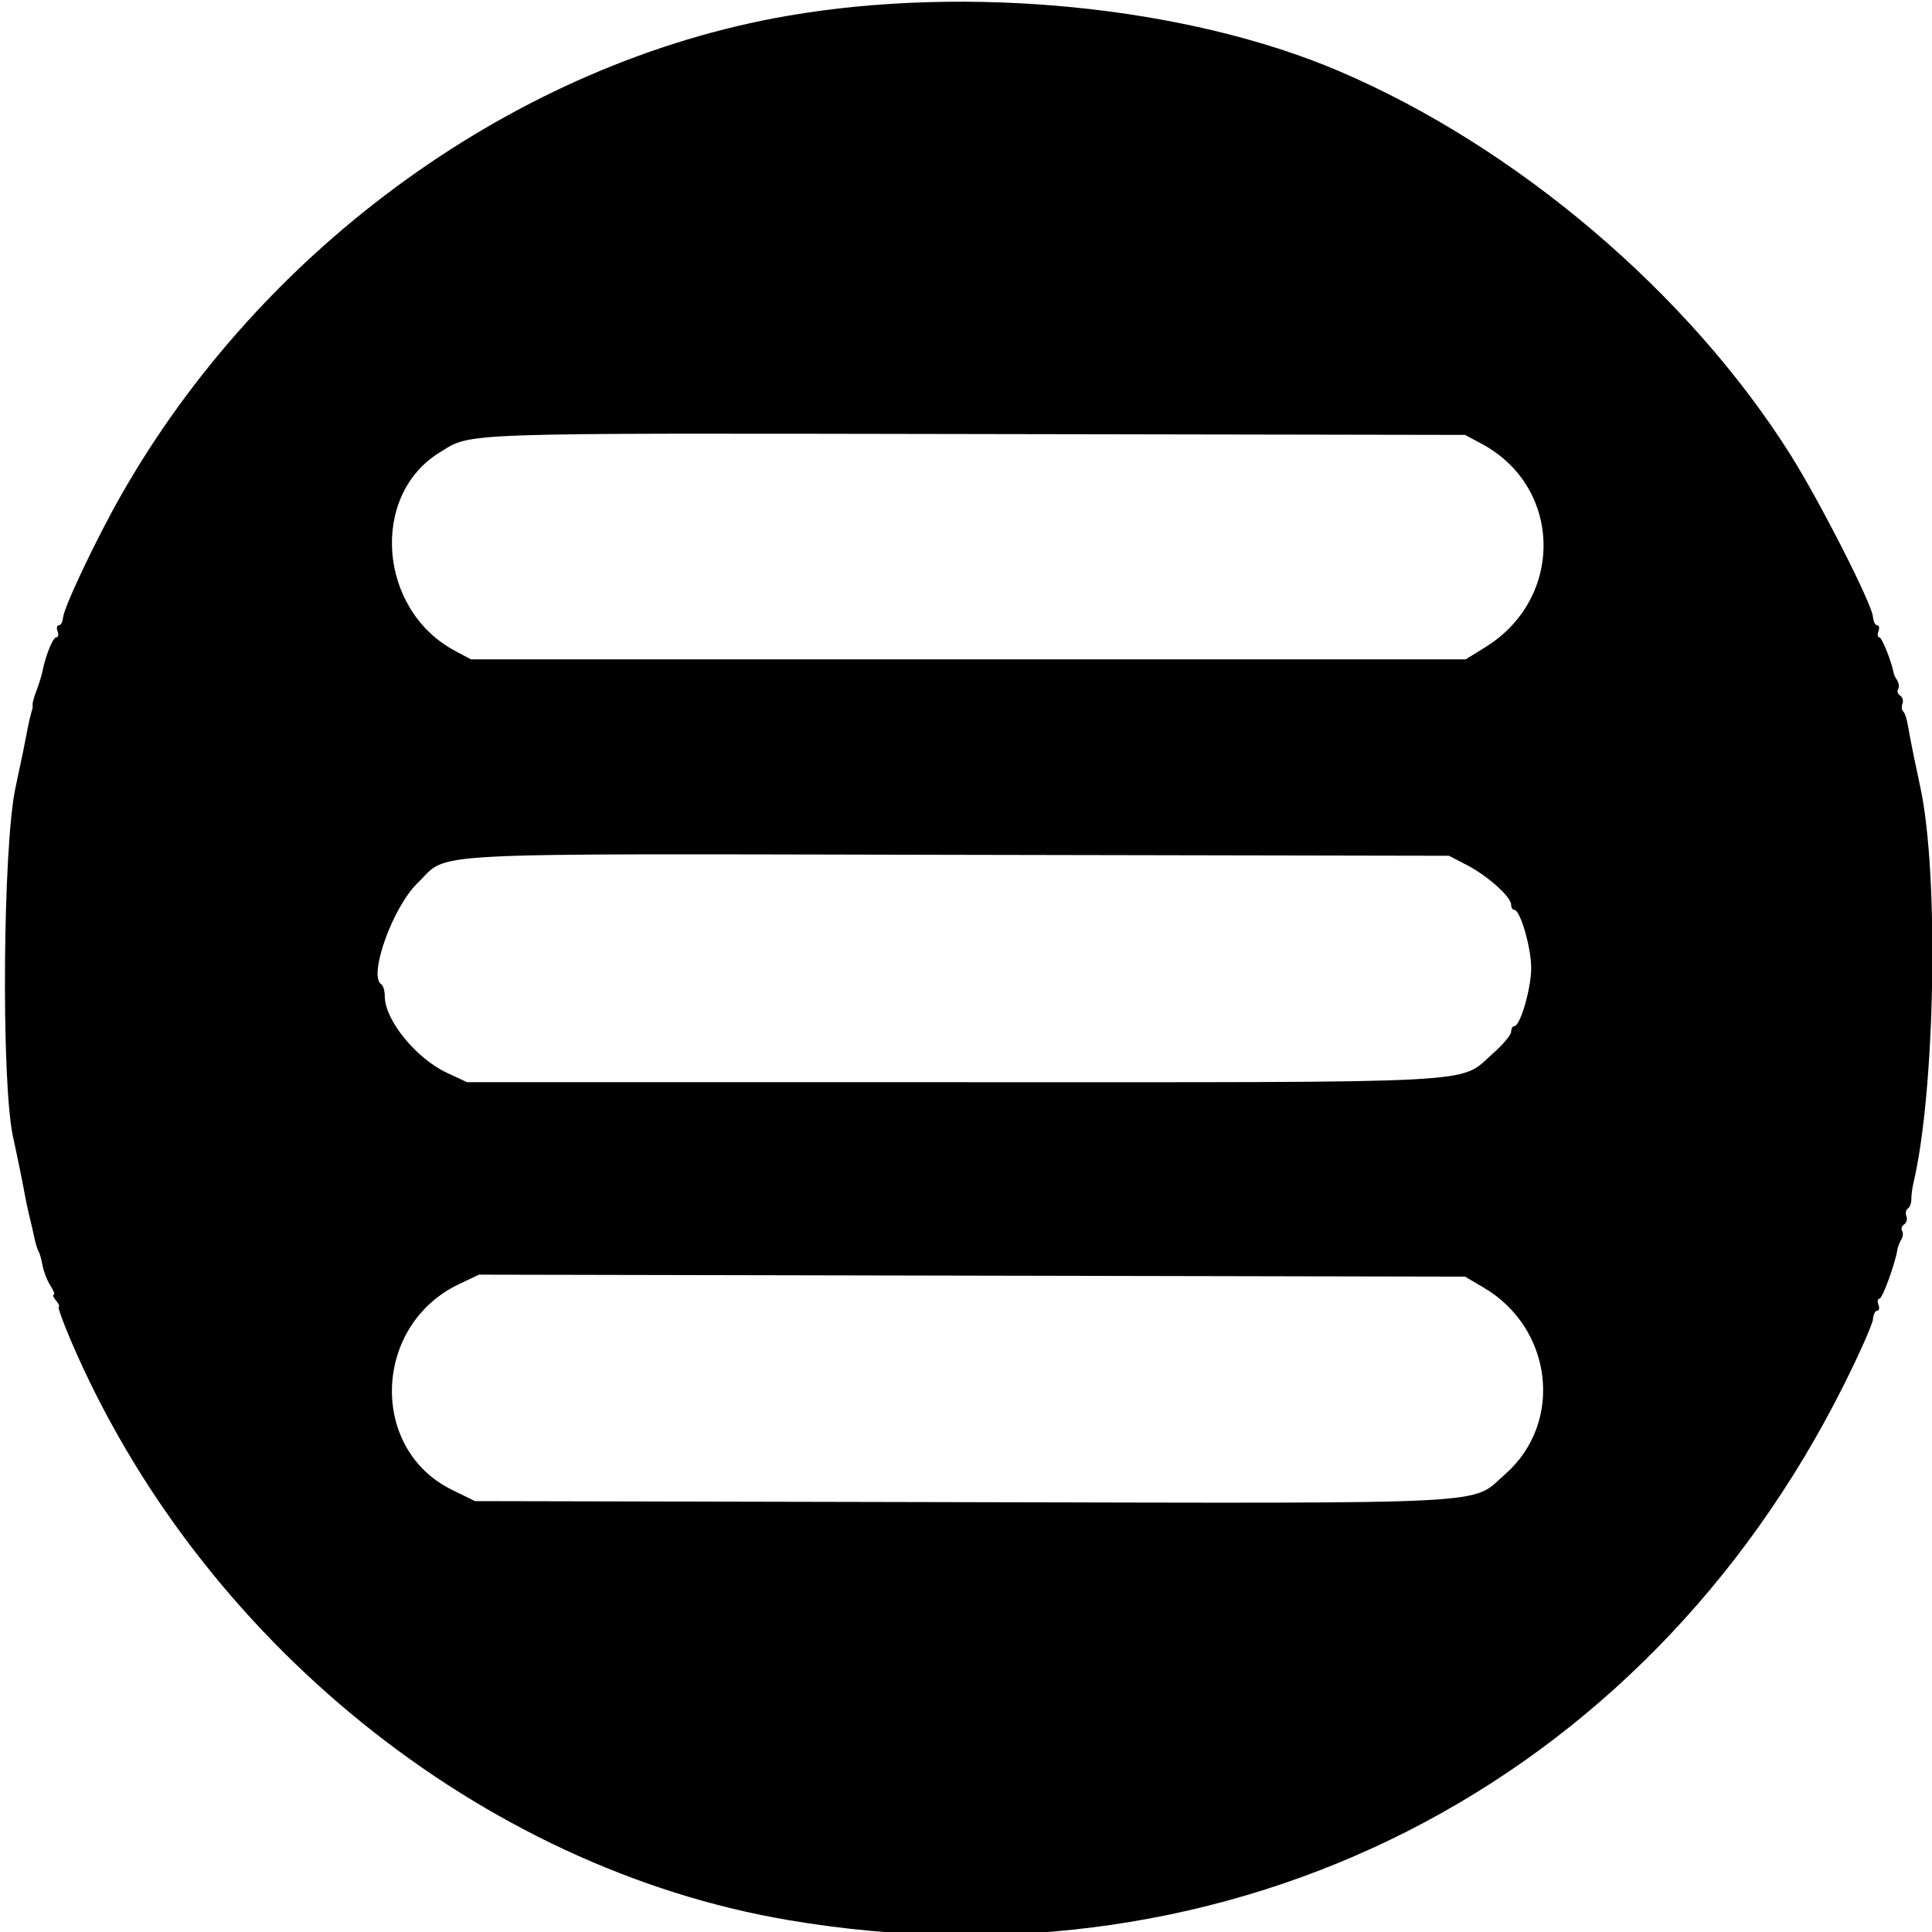
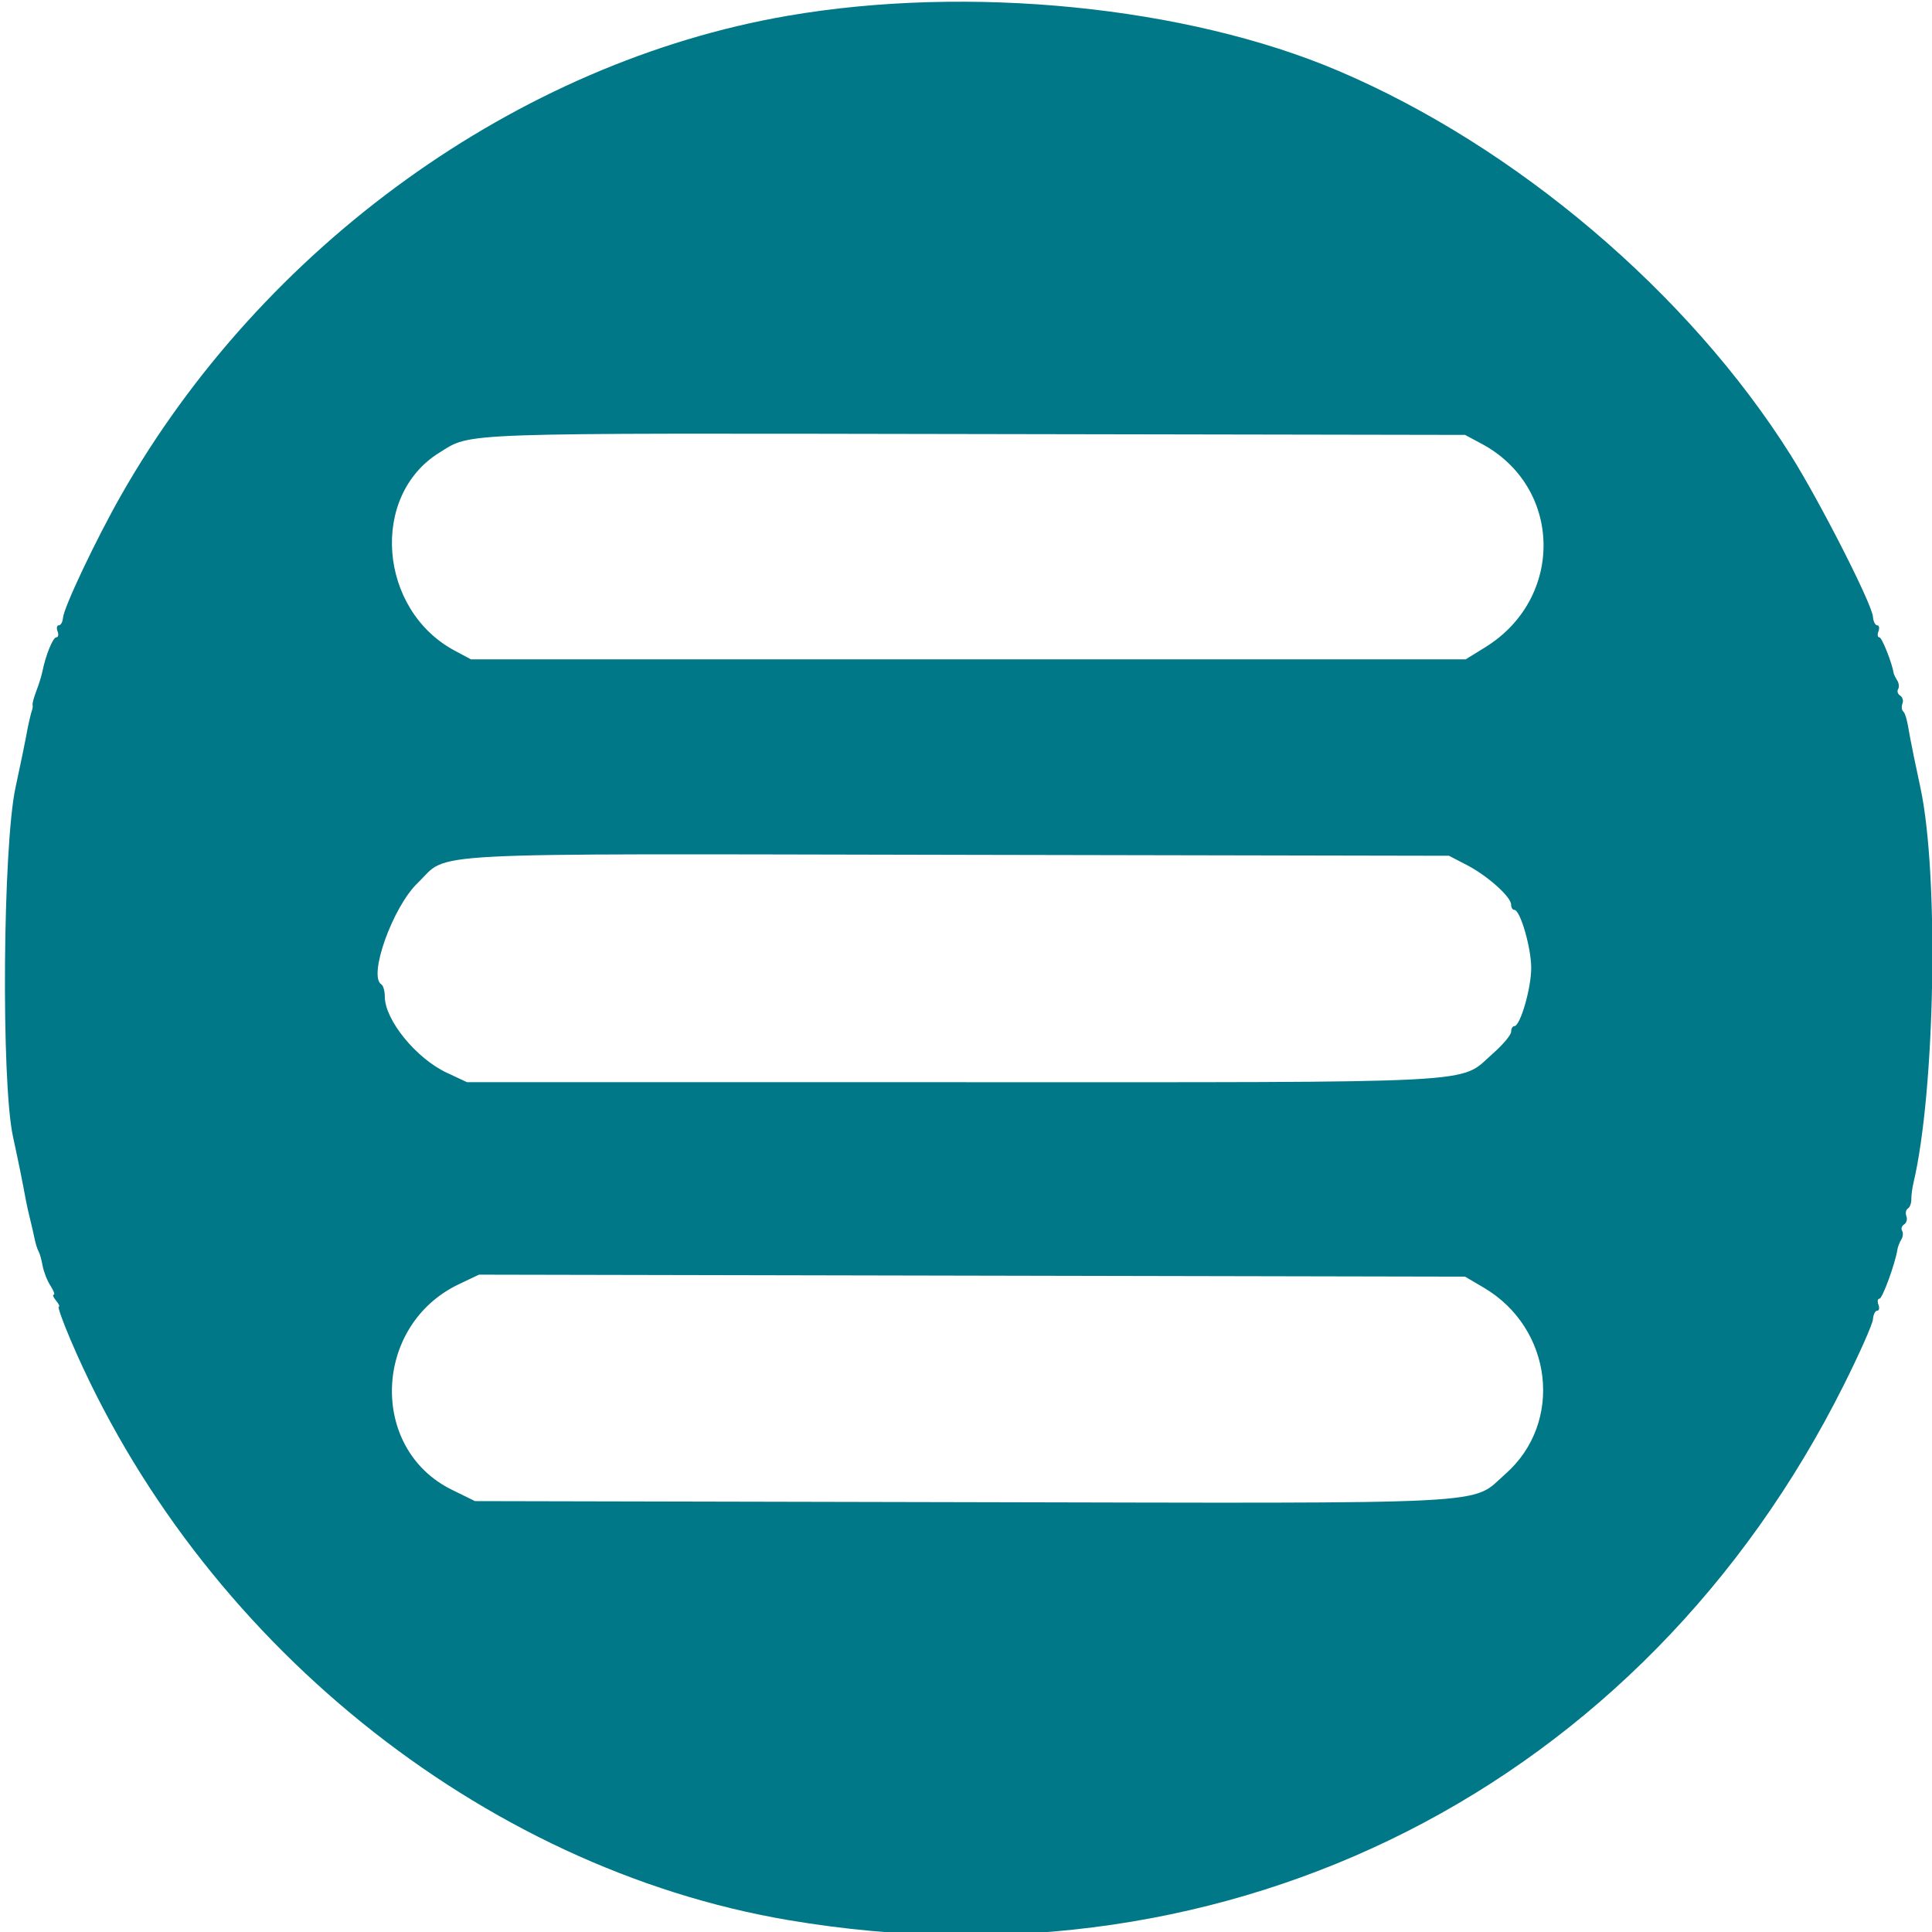
<svg xmlns="http://www.w3.org/2000/svg" id="svg" width="400" height="400" viewBox="0, 0, 400,400">
  <g id="svgg">
-     <path id="path0" d="M163.020 3.281 C 107.175 12.925,54.367 50.946,25.012 102.643 C 19.836 111.759,13.203 125.761,13.041 127.916 C 12.977 128.766,12.591 129.461,12.183 129.461 C 11.775 129.461,11.656 130.021,11.918 130.705 C 12.181 131.390,12.063 131.950,11.657 131.950 C 10.956 131.950,9.455 135.655,8.763 139.090 C 8.589 139.956,8.044 141.704,7.552 142.975 C 7.060 144.246,6.698 145.553,6.747 145.879 C 6.796 146.206,6.763 146.660,6.674 146.888 C 6.402 147.585,5.730 150.528,5.442 152.282 C 5.292 153.195,4.286 158.050,3.207 163.071 C 0.582 175.282,0.225 223.900,2.676 235.270 C 3.983 241.329,4.474 243.753,5.369 248.548 C 5.539 249.461,5.913 251.141,6.201 252.282 C 6.489 253.423,6.911 255.264,7.140 256.373 C 7.368 257.482,7.749 258.702,7.985 259.084 C 8.221 259.466,8.596 260.799,8.819 262.047 C 9.043 263.295,9.772 265.156,10.441 266.183 C 11.109 267.210,11.415 268.050,11.121 268.050 C 10.826 268.050,11.050 268.610,11.618 269.295 C 12.186 269.979,12.433 270.539,12.166 270.539 C 11.899 270.539,12.996 273.620,14.602 277.386 C 41.091 339.476,99.601 386.762,163.282 397.546 C 255.099 413.094,340.172 369.918,381.791 286.648 C 385.005 280.218,387.696 274.149,387.770 273.163 C 387.844 272.176,388.239 271.369,388.647 271.369 C 389.055 271.369,389.174 270.809,388.912 270.124 C 388.649 269.440,388.744 268.880,389.124 268.880 C 389.732 268.880,392.401 261.578,392.832 258.736 C 392.920 258.153,393.284 257.210,393.641 256.639 C 393.997 256.068,394.074 255.254,393.811 254.829 C 393.549 254.404,393.739 253.806,394.234 253.500 C 394.729 253.194,394.938 252.434,394.699 251.810 C 394.459 251.186,394.597 250.470,395.004 250.218 C 395.412 249.966,395.734 249.114,395.720 248.324 C 395.706 247.534,395.901 246.017,396.153 244.952 C 400.673 225.867,401.465 181.037,397.601 163.071 C 396.619 158.506,395.657 153.838,395.463 152.697 C 394.813 148.863,394.518 147.769,393.995 147.246 C 393.709 146.960,393.662 146.240,393.890 145.646 C 394.118 145.052,393.899 144.316,393.404 144.010 C 392.909 143.704,392.719 143.106,392.981 142.681 C 393.244 142.256,393.163 141.442,392.800 140.871 C 392.438 140.301,392.112 139.647,392.075 139.419 C 391.722 137.209,389.632 131.950,389.106 131.950 C 388.736 131.950,388.649 131.390,388.912 130.705 C 389.174 130.021,389.055 129.461,388.647 129.461 C 388.239 129.461,387.844 128.654,387.770 127.667 C 387.571 125.019,376.740 103.749,370.724 94.191 C 349.633 60.680,313.857 30.303,277.042 14.645 C 245.654 1.295,200.550 -3.200,163.020 3.281 M306.751 91.877 C 323.506 100.839,323.926 123.855,307.519 133.999 L 303.450 136.515 200.480 136.515 L 97.510 136.515 94.134 134.707 C 78.360 126.264,76.532 102.638,90.963 93.719 C 97.772 89.511,93.106 89.674,201.660 89.864 L 303.320 90.041 306.751 91.877 M303.734 179.118 C 307.993 181.330,312.863 185.695,312.863 187.300 C 312.863 187.895,313.163 188.382,313.529 188.382 C 314.749 188.382,317.021 196.209,317.021 200.415 C 317.021 204.621,314.749 212.448,313.529 212.448 C 313.163 212.448,312.863 212.977,312.863 213.622 C 312.863 214.268,311.162 216.294,309.083 218.124 C 301.877 224.467,309.422 224.067,197.155 224.058 L 96.680 224.050 92.531 222.114 C 86.158 219.140,79.668 211.168,79.668 206.314 C 79.668 205.177,79.348 204.049,78.956 203.807 C 76.185 202.095,81.299 187.797,86.460 182.827 C 93.250 176.288,84.102 176.765,198.340 176.984 L 300.000 177.178 303.734 179.118 M307.183 266.587 C 321.496 275.000,323.767 294.527,311.672 305.174 C 304.317 311.648,312.012 311.249,199.134 311.006 L 98.340 310.788 93.555 308.438 C 76.339 299.985,77.223 274.333,95.021 265.875 L 99.170 263.903 201.245 264.109 L 303.320 264.315 307.183 266.587 " stroke="none" fill="#000000" fill-rule="evenodd" />
+     <path id="path0" d="M163.020 3.281 C 107.175 12.925,54.367 50.946,25.012 102.643 C 19.836 111.759,13.203 125.761,13.041 127.916 C 12.977 128.766,12.591 129.461,12.183 129.461 C 11.775 129.461,11.656 130.021,11.918 130.705 C 12.181 131.390,12.063 131.950,11.657 131.950 C 10.956 131.950,9.455 135.655,8.763 139.090 C 8.589 139.956,8.044 141.704,7.552 142.975 C 7.060 144.246,6.698 145.553,6.747 145.879 C 6.796 146.206,6.763 146.660,6.674 146.888 C 6.402 147.585,5.730 150.528,5.442 152.282 C 5.292 153.195,4.286 158.050,3.207 163.071 C 0.582 175.282,0.225 223.900,2.676 235.270 C 3.983 241.329,4.474 243.753,5.369 248.548 C 5.539 249.461,5.913 251.141,6.201 252.282 C 6.489 253.423,6.911 255.264,7.140 256.373 C 7.368 257.482,7.749 258.702,7.985 259.084 C 8.221 259.466,8.596 260.799,8.819 262.047 C 9.043 263.295,9.772 265.156,10.441 266.183 C 11.109 267.210,11.415 268.050,11.121 268.050 C 10.826 268.050,11.050 268.610,11.618 269.295 C 12.186 269.979,12.433 270.539,12.166 270.539 C 11.899 270.539,12.996 273.620,14.602 277.386 C 41.091 339.476,99.601 386.762,163.282 397.546 C 255.099 413.094,340.172 369.918,381.791 286.648 C 385.005 280.218,387.696 274.149,387.770 273.163 C 387.844 272.176,388.239 271.369,388.647 271.369 C 389.055 271.369,389.174 270.809,388.912 270.124 C 388.649 269.440,388.744 268.880,389.124 268.880 C 389.732 268.880,392.401 261.578,392.832 258.736 C 392.920 258.153,393.284 257.210,393.641 256.639 C 393.997 256.068,394.074 255.254,393.811 254.829 C 393.549 254.404,393.739 253.806,394.234 253.500 C 394.729 253.194,394.938 252.434,394.699 251.810 C 394.459 251.186,394.597 250.470,395.004 250.218 C 395.412 249.966,395.734 249.114,395.720 248.324 C 395.706 247.534,395.901 246.017,396.153 244.952 C 400.673 225.867,401.465 181.037,397.601 163.071 C 396.619 158.506,395.657 153.838,395.463 152.697 C 394.813 148.863,394.518 147.769,393.995 147.246 C 393.709 146.960,393.662 146.240,393.890 145.646 C 394.118 145.052,393.899 144.316,393.404 144.010 C 392.909 143.704,392.719 143.106,392.981 142.681 C 393.244 142.256,393.163 141.442,392.800 140.871 C 392.438 140.301,392.112 139.647,392.075 139.419 C 391.722 137.209,389.632 131.950,389.106 131.950 C 388.736 131.950,388.649 131.390,388.912 130.705 C 389.174 130.021,389.055 129.461,388.647 129.461 C 388.239 129.461,387.844 128.654,387.770 127.667 C 387.571 125.019,376.740 103.749,370.724 94.191 C 349.633 60.680,313.857 30.303,277.042 14.645 C 245.654 1.295,200.550 -3.200,163.020 3.281 M306.751 91.877 C 323.506 100.839,323.926 123.855,307.519 133.999 L 303.450 136.515 200.480 136.515 L 97.510 136.515 94.134 134.707 C 78.360 126.264,76.532 102.638,90.963 93.719 C 97.772 89.511,93.106 89.674,201.660 89.864 L 303.320 90.041 306.751 91.877 M303.734 179.118 C 307.993 181.330,312.863 185.695,312.863 187.300 C 312.863 187.895,313.163 188.382,313.529 188.382 C 314.749 188.382,317.021 196.209,317.021 200.415 C 317.021 204.621,314.749 212.448,313.529 212.448 C 313.163 212.448,312.863 212.977,312.863 213.622 C 312.863 214.268,311.162 216.294,309.083 218.124 C 301.877 224.467,309.422 224.067,197.155 224.058 L 96.680 224.050 92.531 222.114 C 86.158 219.140,79.668 211.168,79.668 206.314 C 79.668 205.177,79.348 204.049,78.956 203.807 C 76.185 202.095,81.299 187.797,86.460 182.827 C 93.250 176.288,84.102 176.765,198.340 176.984 L 300.000 177.178 303.734 179.118 M307.183 266.587 C 321.496 275.000,323.767 294.527,311.672 305.174 C 304.317 311.648,312.012 311.249,199.134 311.006 L 98.340 310.788 93.555 308.438 C 76.339 299.985,77.223 274.333,95.021 265.875 L 99.170 263.903 201.245 264.109 L 303.320 264.315 307.183 266.587 " stroke="none" fill="#007888" fill-rule="evenodd" />
  </g>
</svg>
